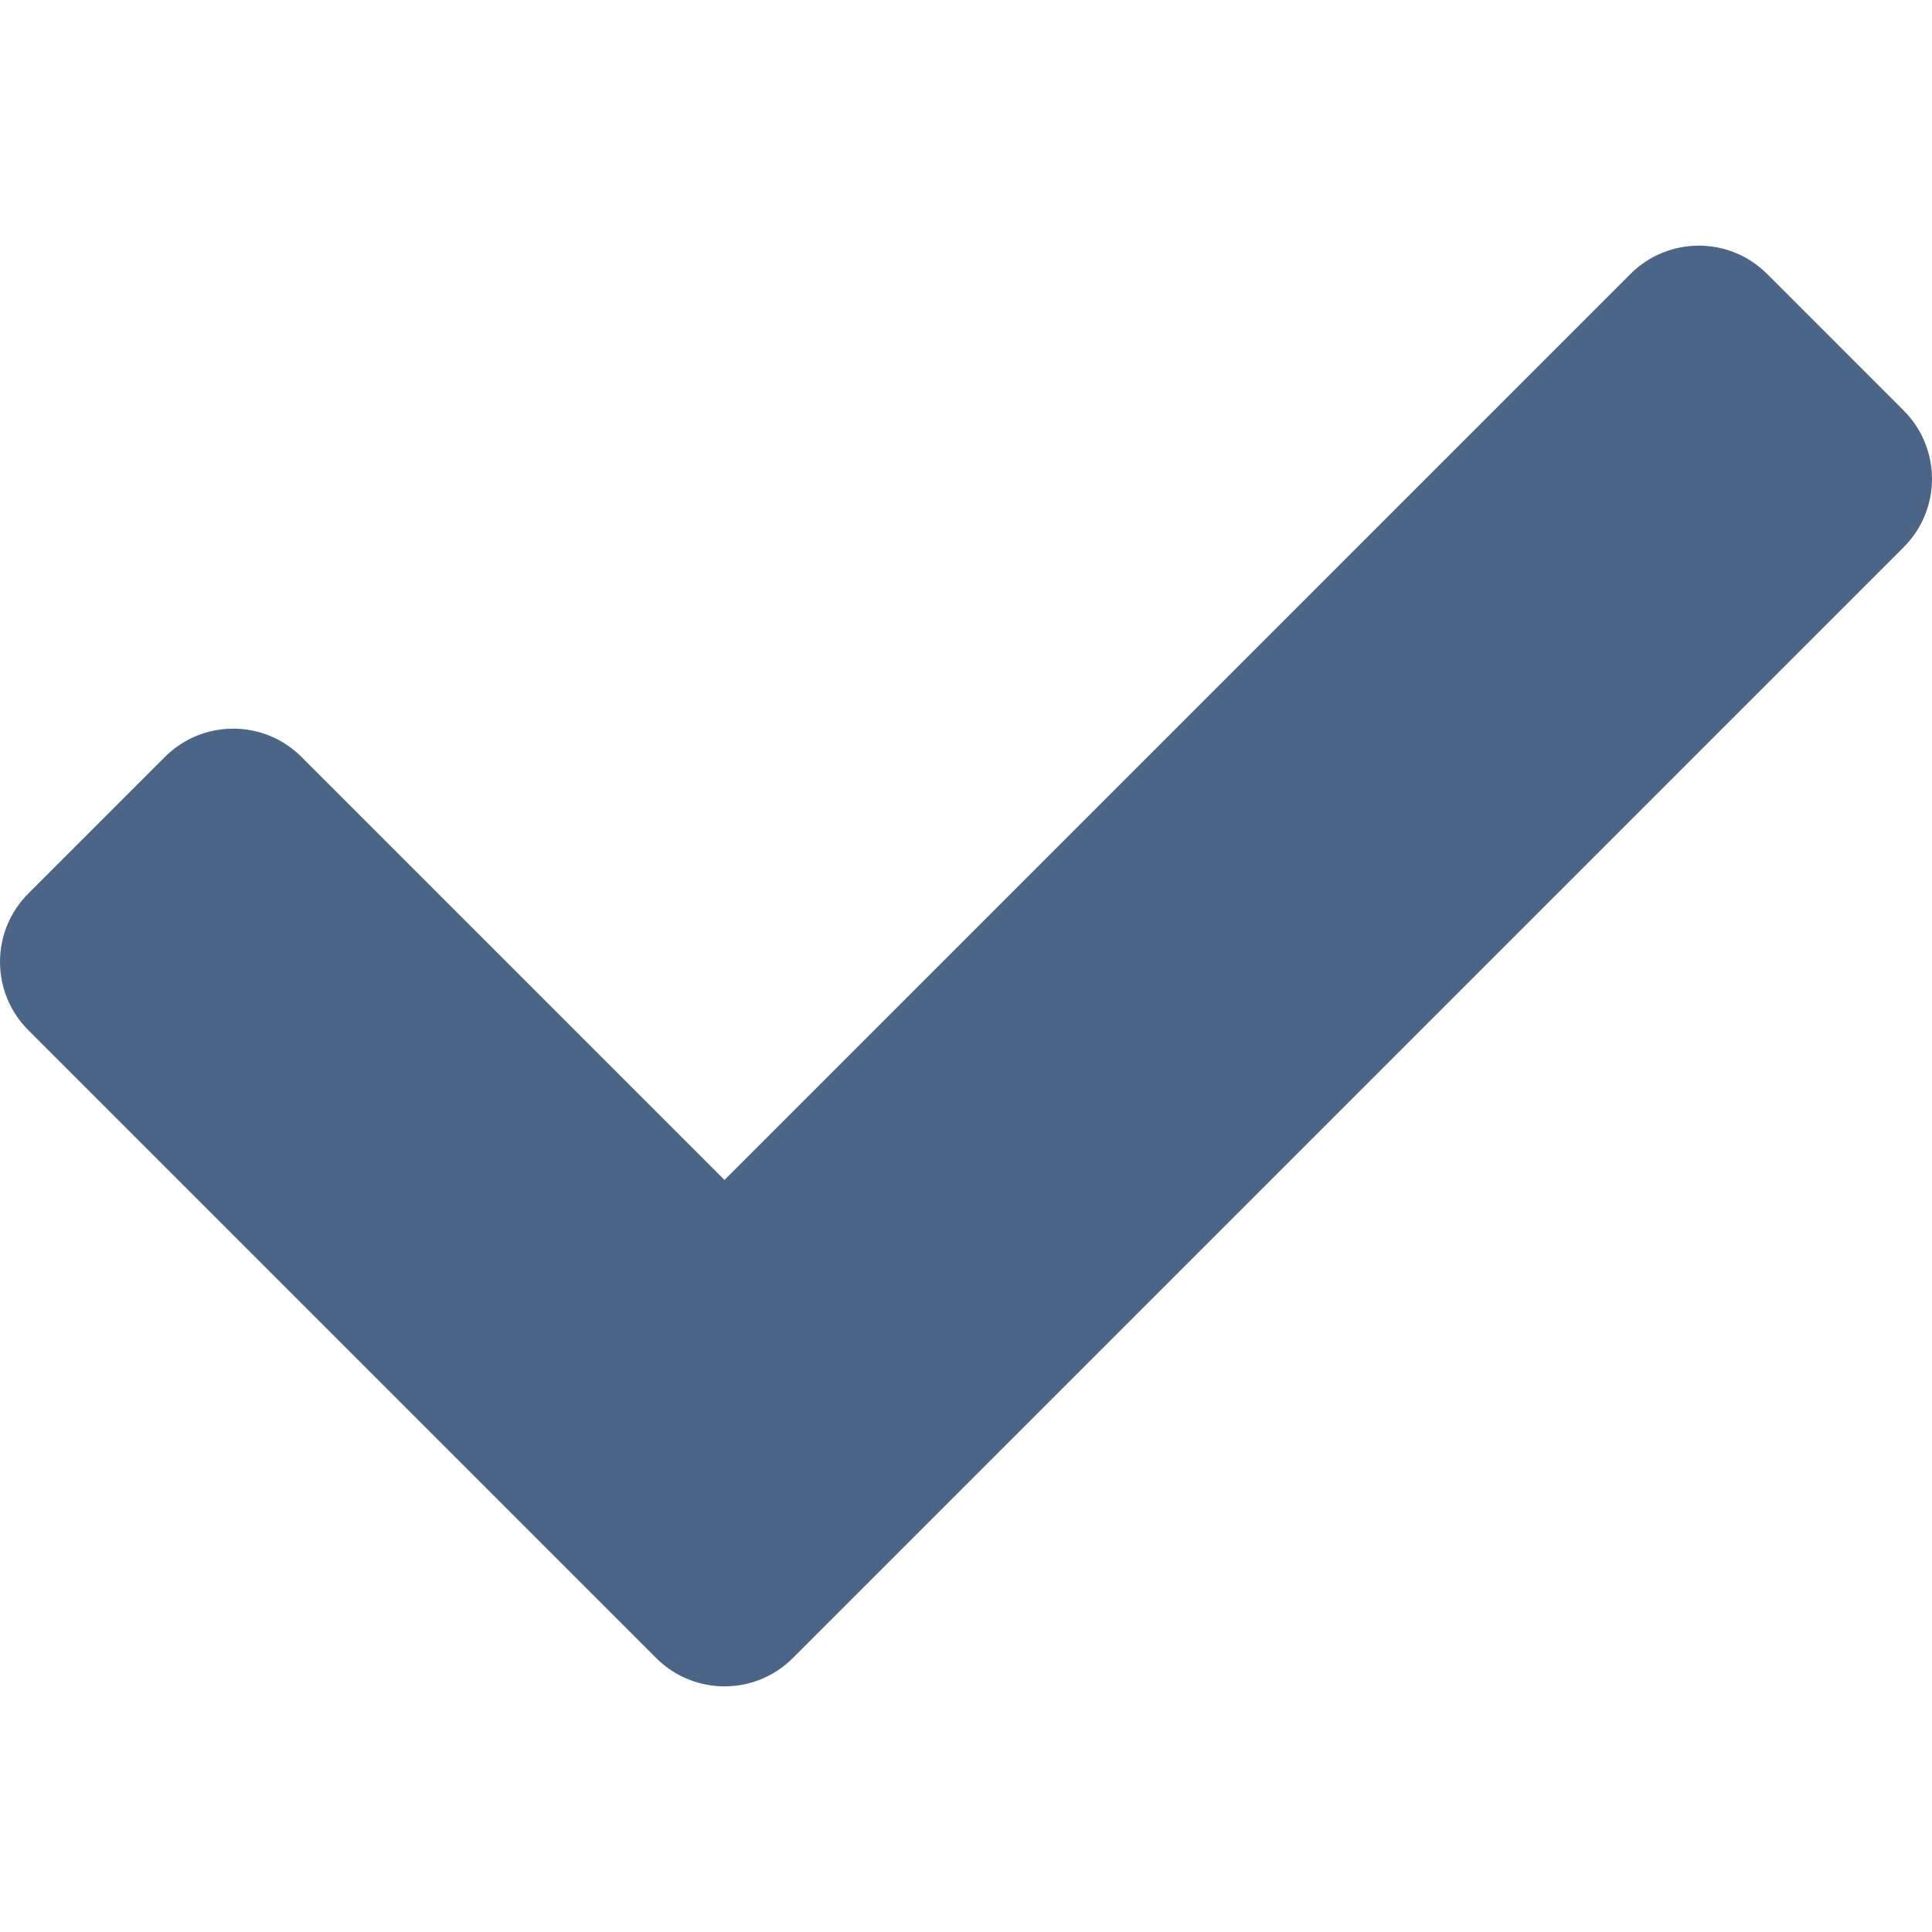
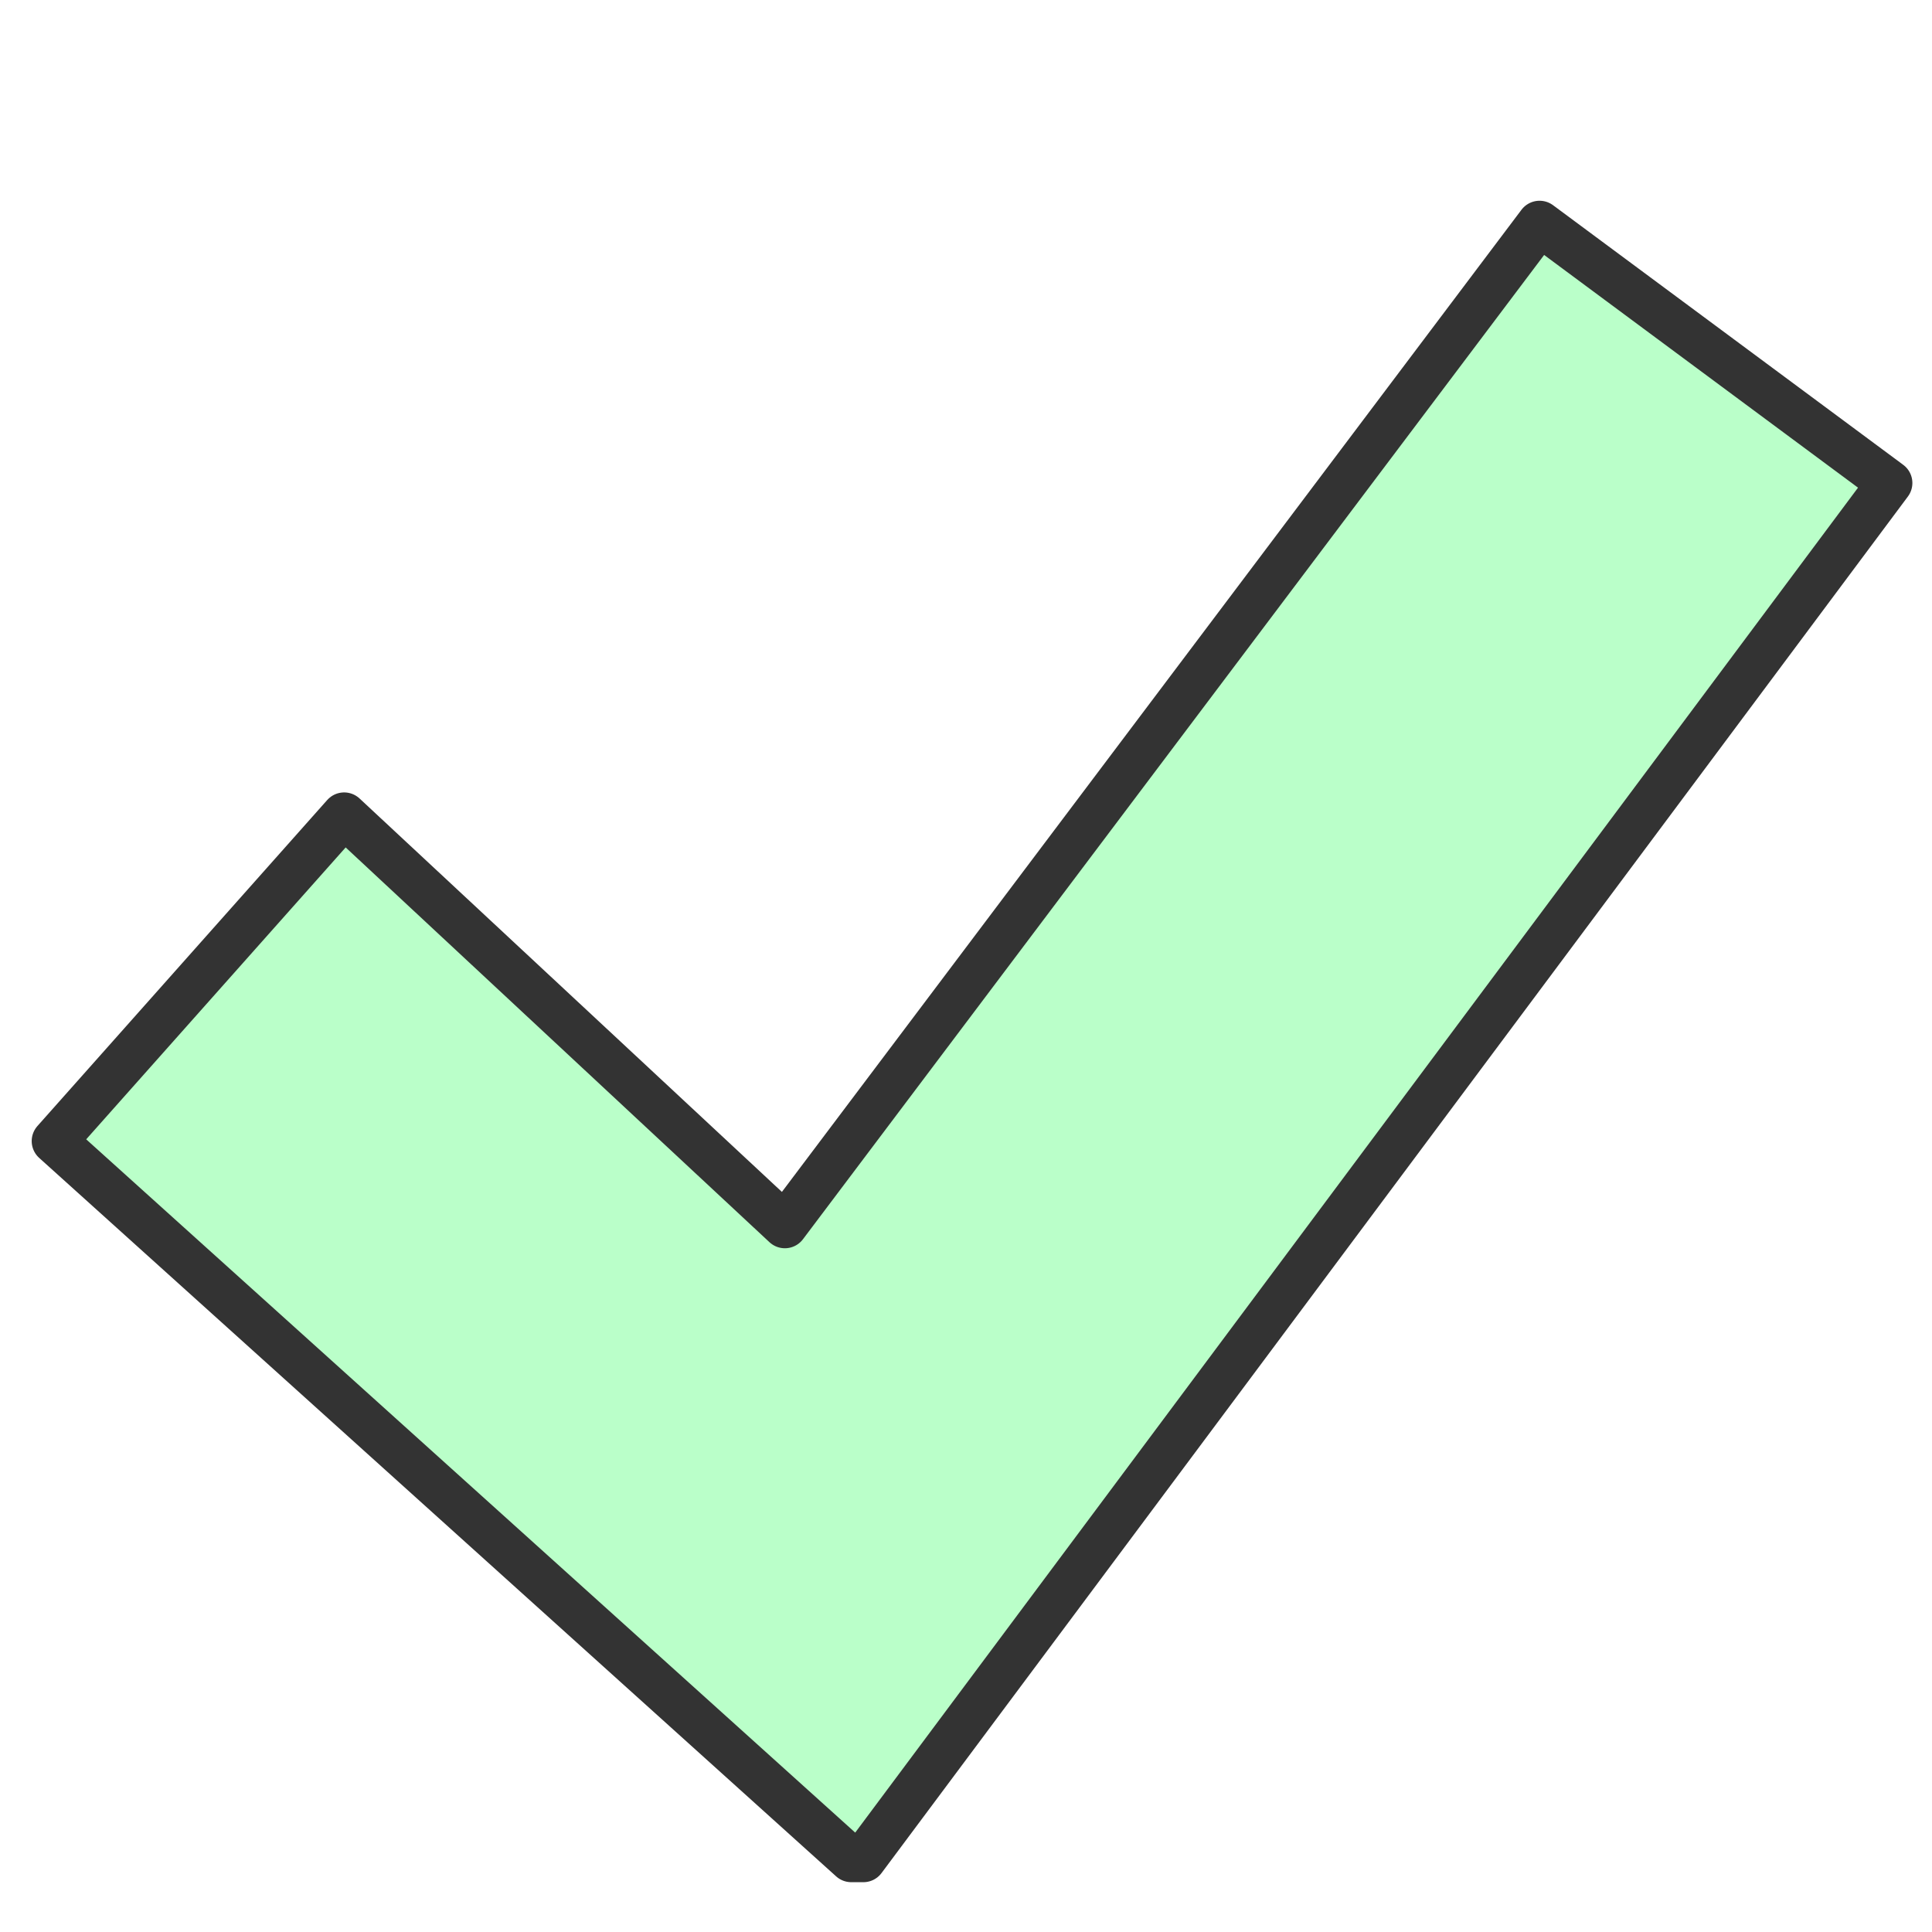
- <svg xmlns="http://www.w3.org/2000/svg" width="32" height="32" viewBox="0 0 512 512" fill="none">
-   <path d="M173.898 439.404L7.498 273.004C-2.499 263.007 -2.499 246.798 7.498 236.8L43.701 200.596C53.698 190.598 69.908 190.598 79.905 200.596L192 312.69L432.095 72.596C442.092 62.599 458.302 62.599 468.299 72.596L504.502 108.8C514.499 118.797 514.499 135.006 504.502 145.004L210.102 439.405C200.104 449.402 183.895 449.402 173.898 439.404V439.404Z" fill="#4C6586" />
+ <svg xmlns="http://www.w3.org/2000/svg" version="1.1" id="Ebene_1" x="0px" y="0px" width="32px" height="32px" viewBox="0 0 32 32" enable-background="new 0 0 32 32" xml:space="preserve">
+   <polygon fill="#BAFFC9" stroke="#333333" stroke-width="0.75" stroke-linecap="round" stroke-linejoin="round" stroke-miterlimit="10" points="  31.3,8 25.5,3.7 13,20.3 5.7,13.5 0.9,18.9 14.1,30.8 14.1,30.8 14.3,30.8 " />
</svg>
